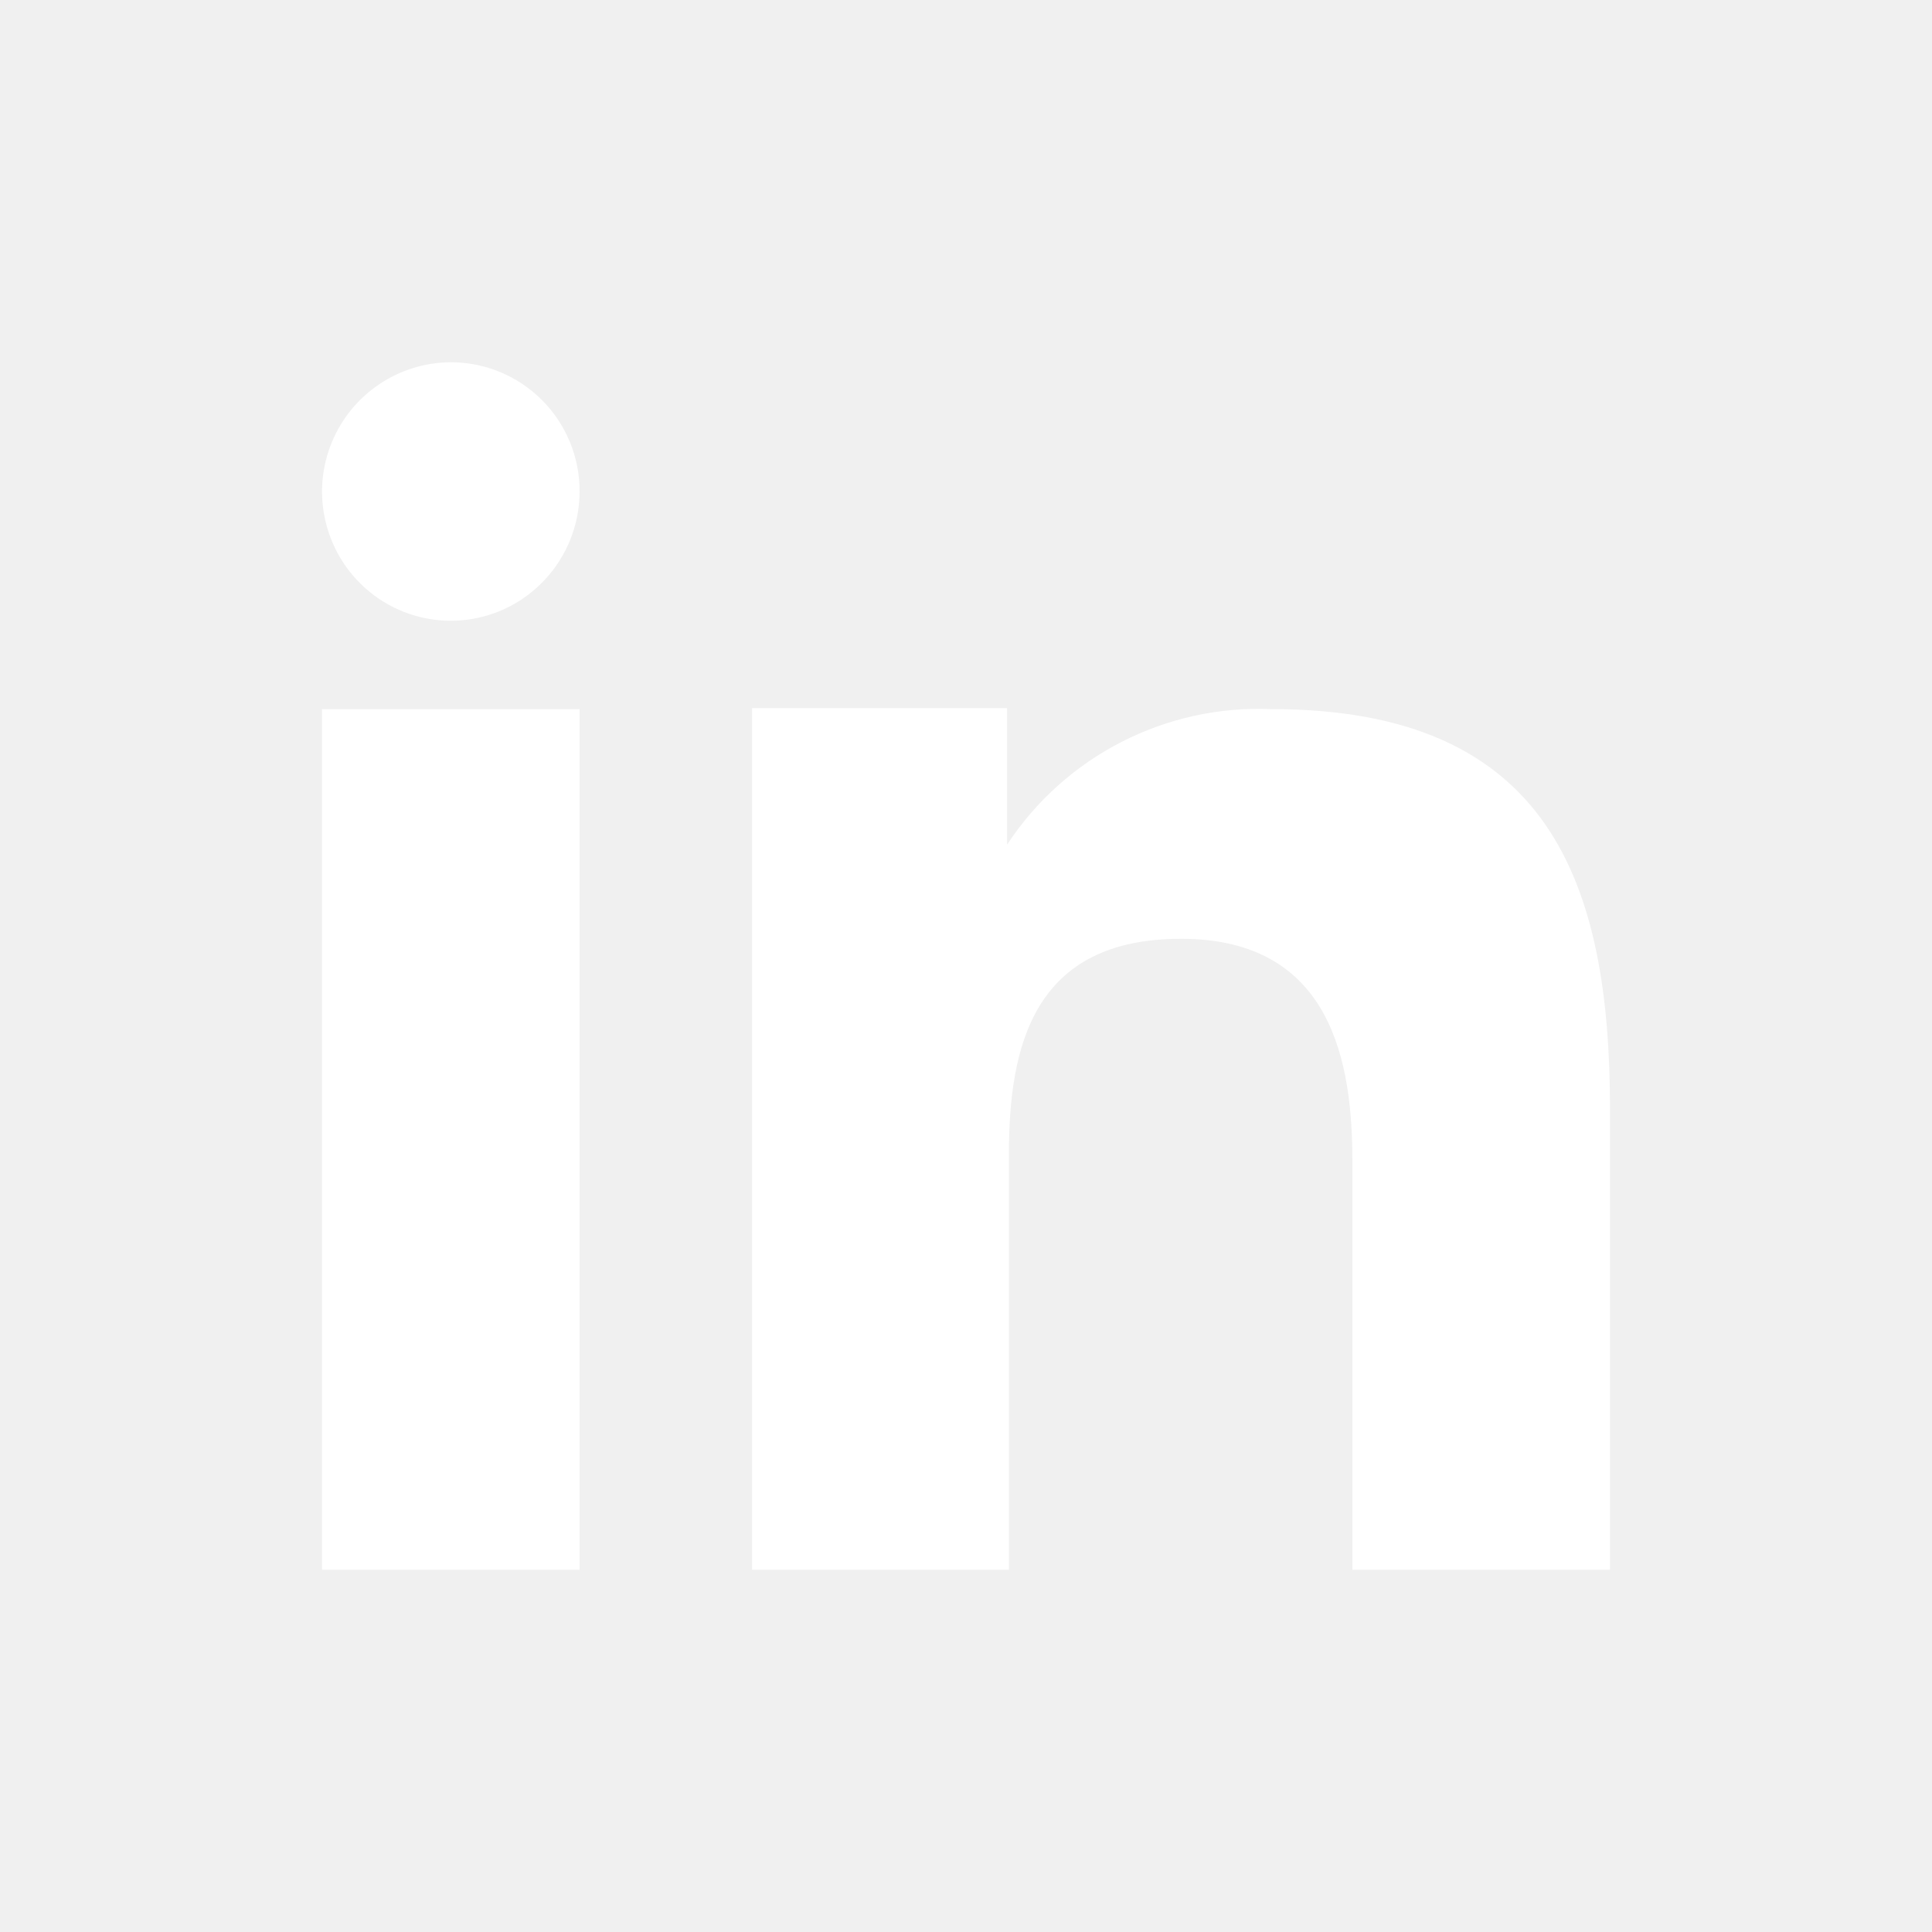
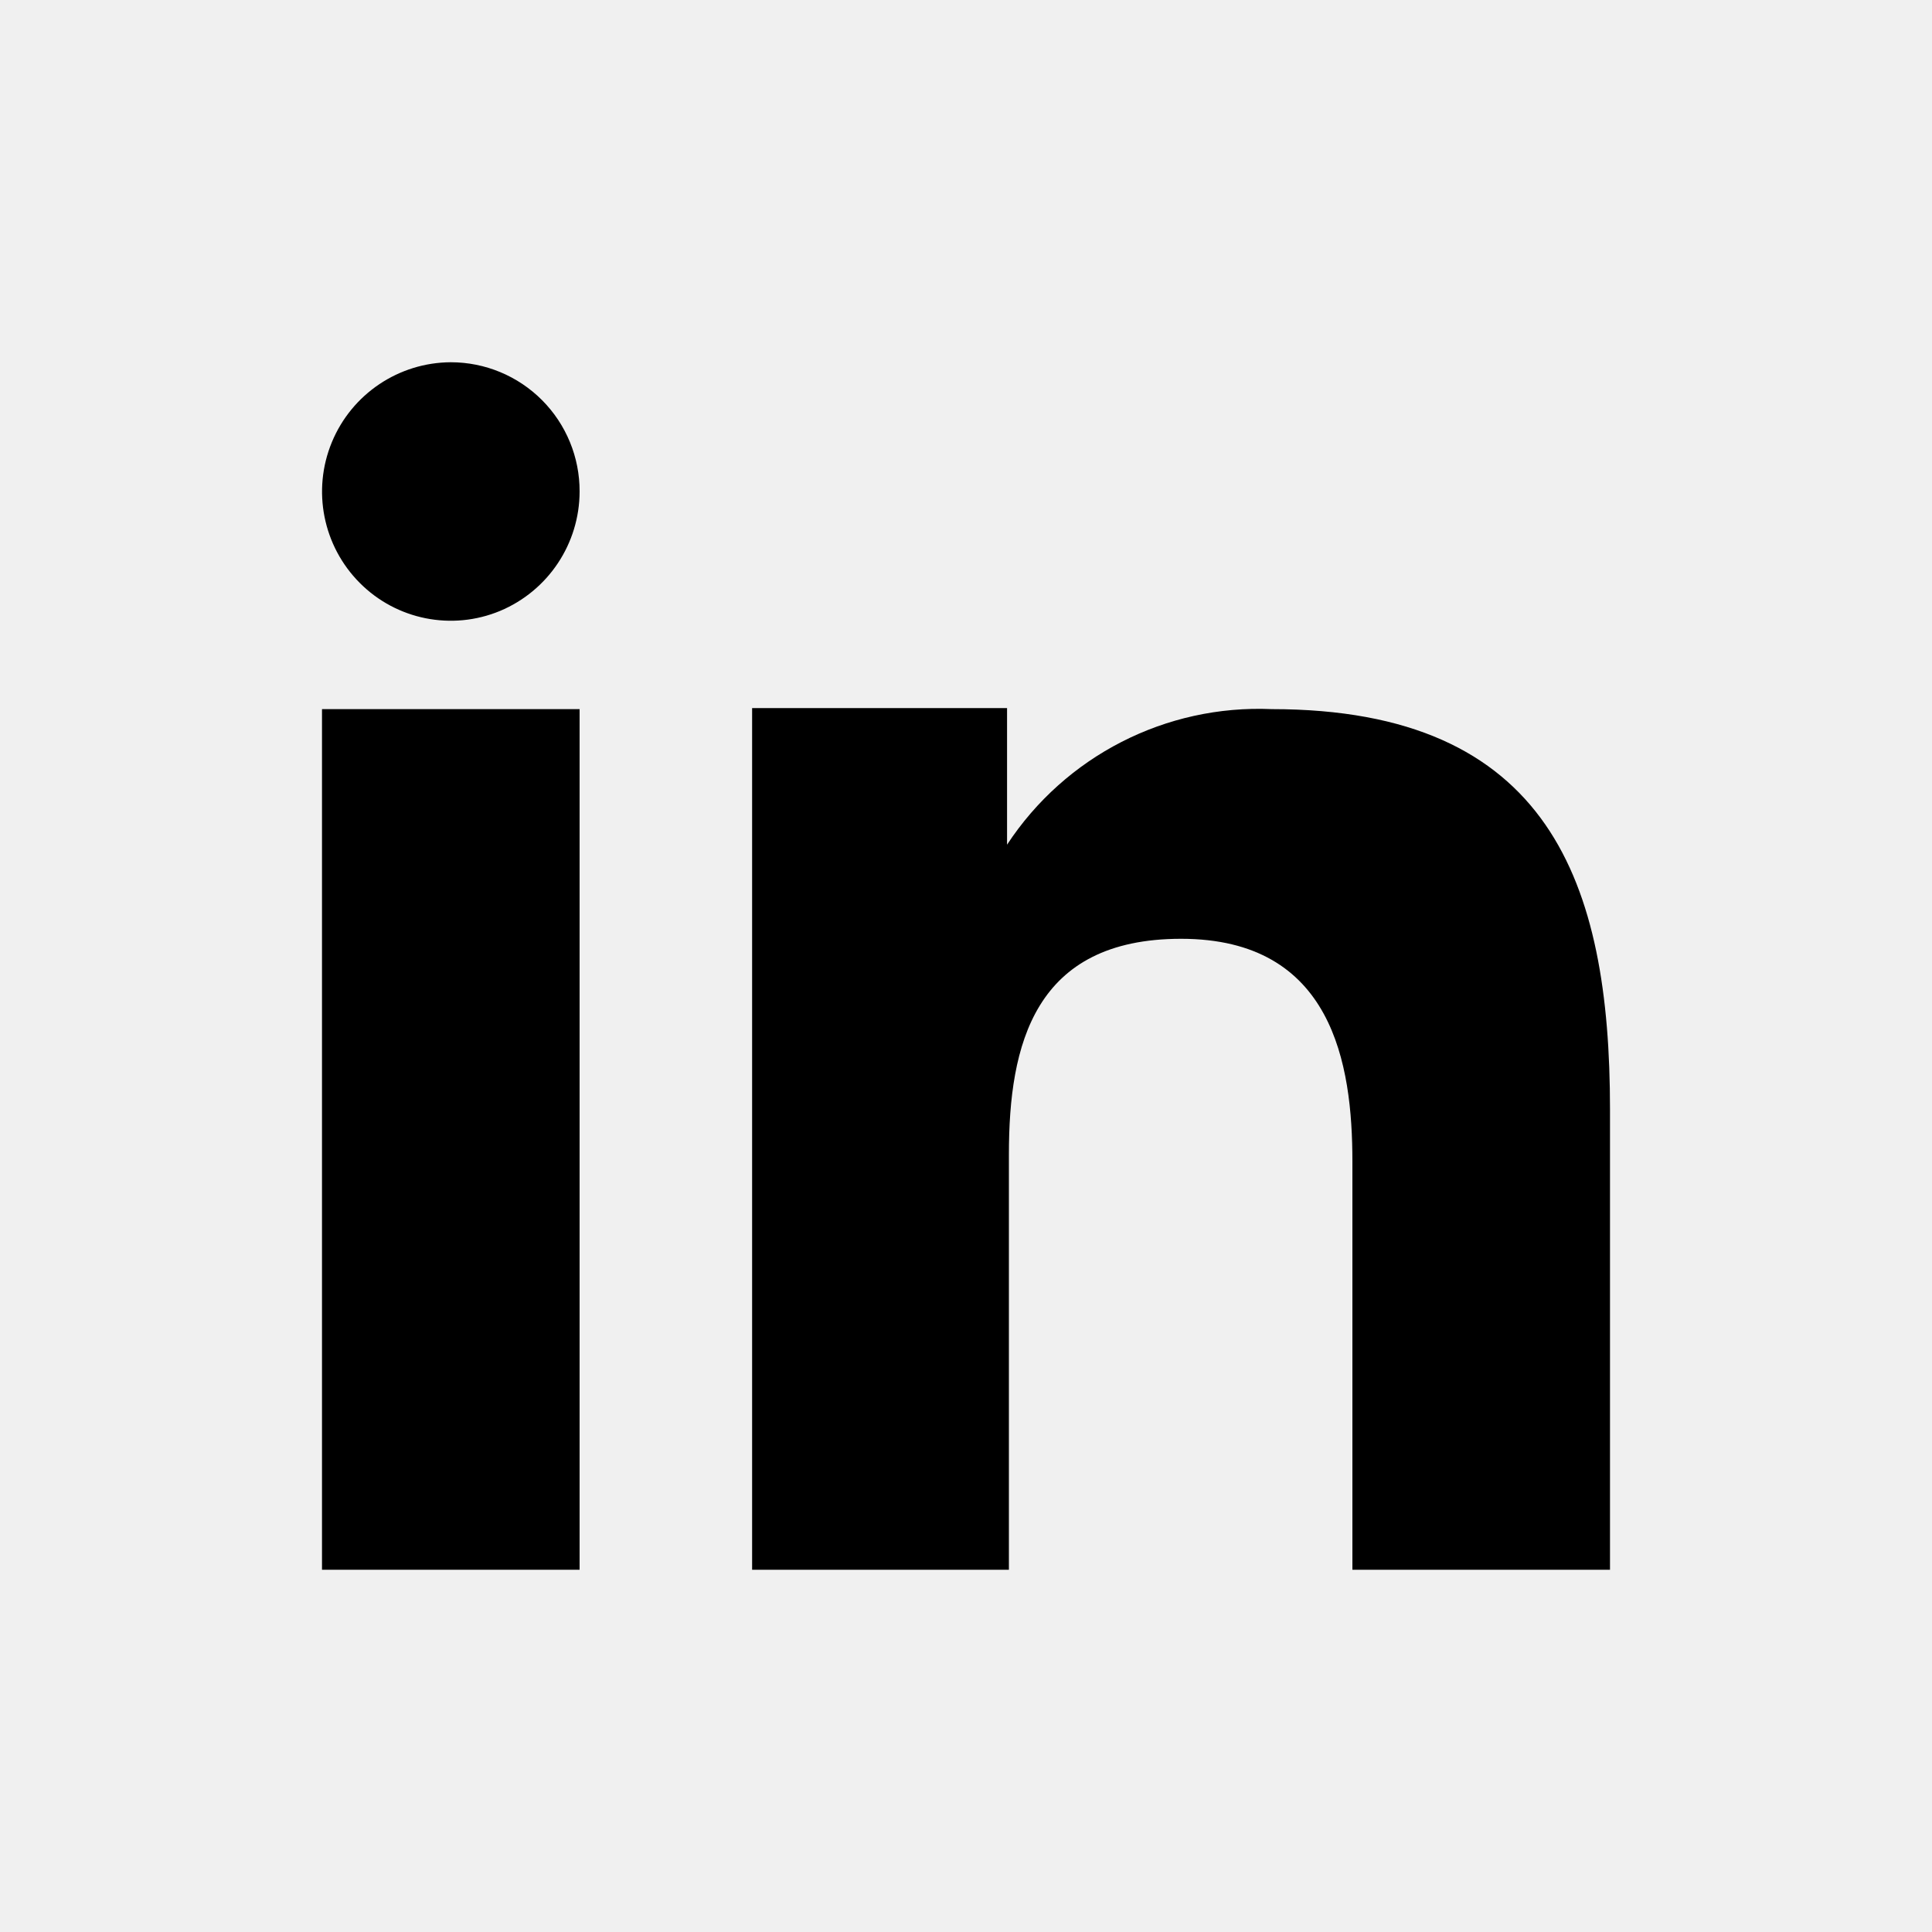
<svg xmlns="http://www.w3.org/2000/svg" width="24" height="24" viewBox="0 0 24 24">
-   <g fill="#fff">
+   <g fill="currentColor">
    <path fill-rule="evenodd" d="M12.51 8.796v1.697a3.74 3.74 0 0 1 3.288-1.684c3.455 0 4.202 2.16 4.202 4.97V19.5h-3.2v-5.072c0-1.21-.244-2.766-2.128-2.766c-1.827 0-2.139 1.317-2.139 2.676V19.5h-3.19V8.796h3.168ZM7.2 6.106a1.61 1.61 0 0 1-.988 1.483a1.595 1.595 0 0 1-1.743-.348A1.607 1.607 0 0 1 5.6 4.5a1.6 1.6 0 0 1 1.6 1.606" clip-rule="evenodd" />
    <path d="M7.2 8.809H4V19.5h3.2z" />
  </g>
</svg>
